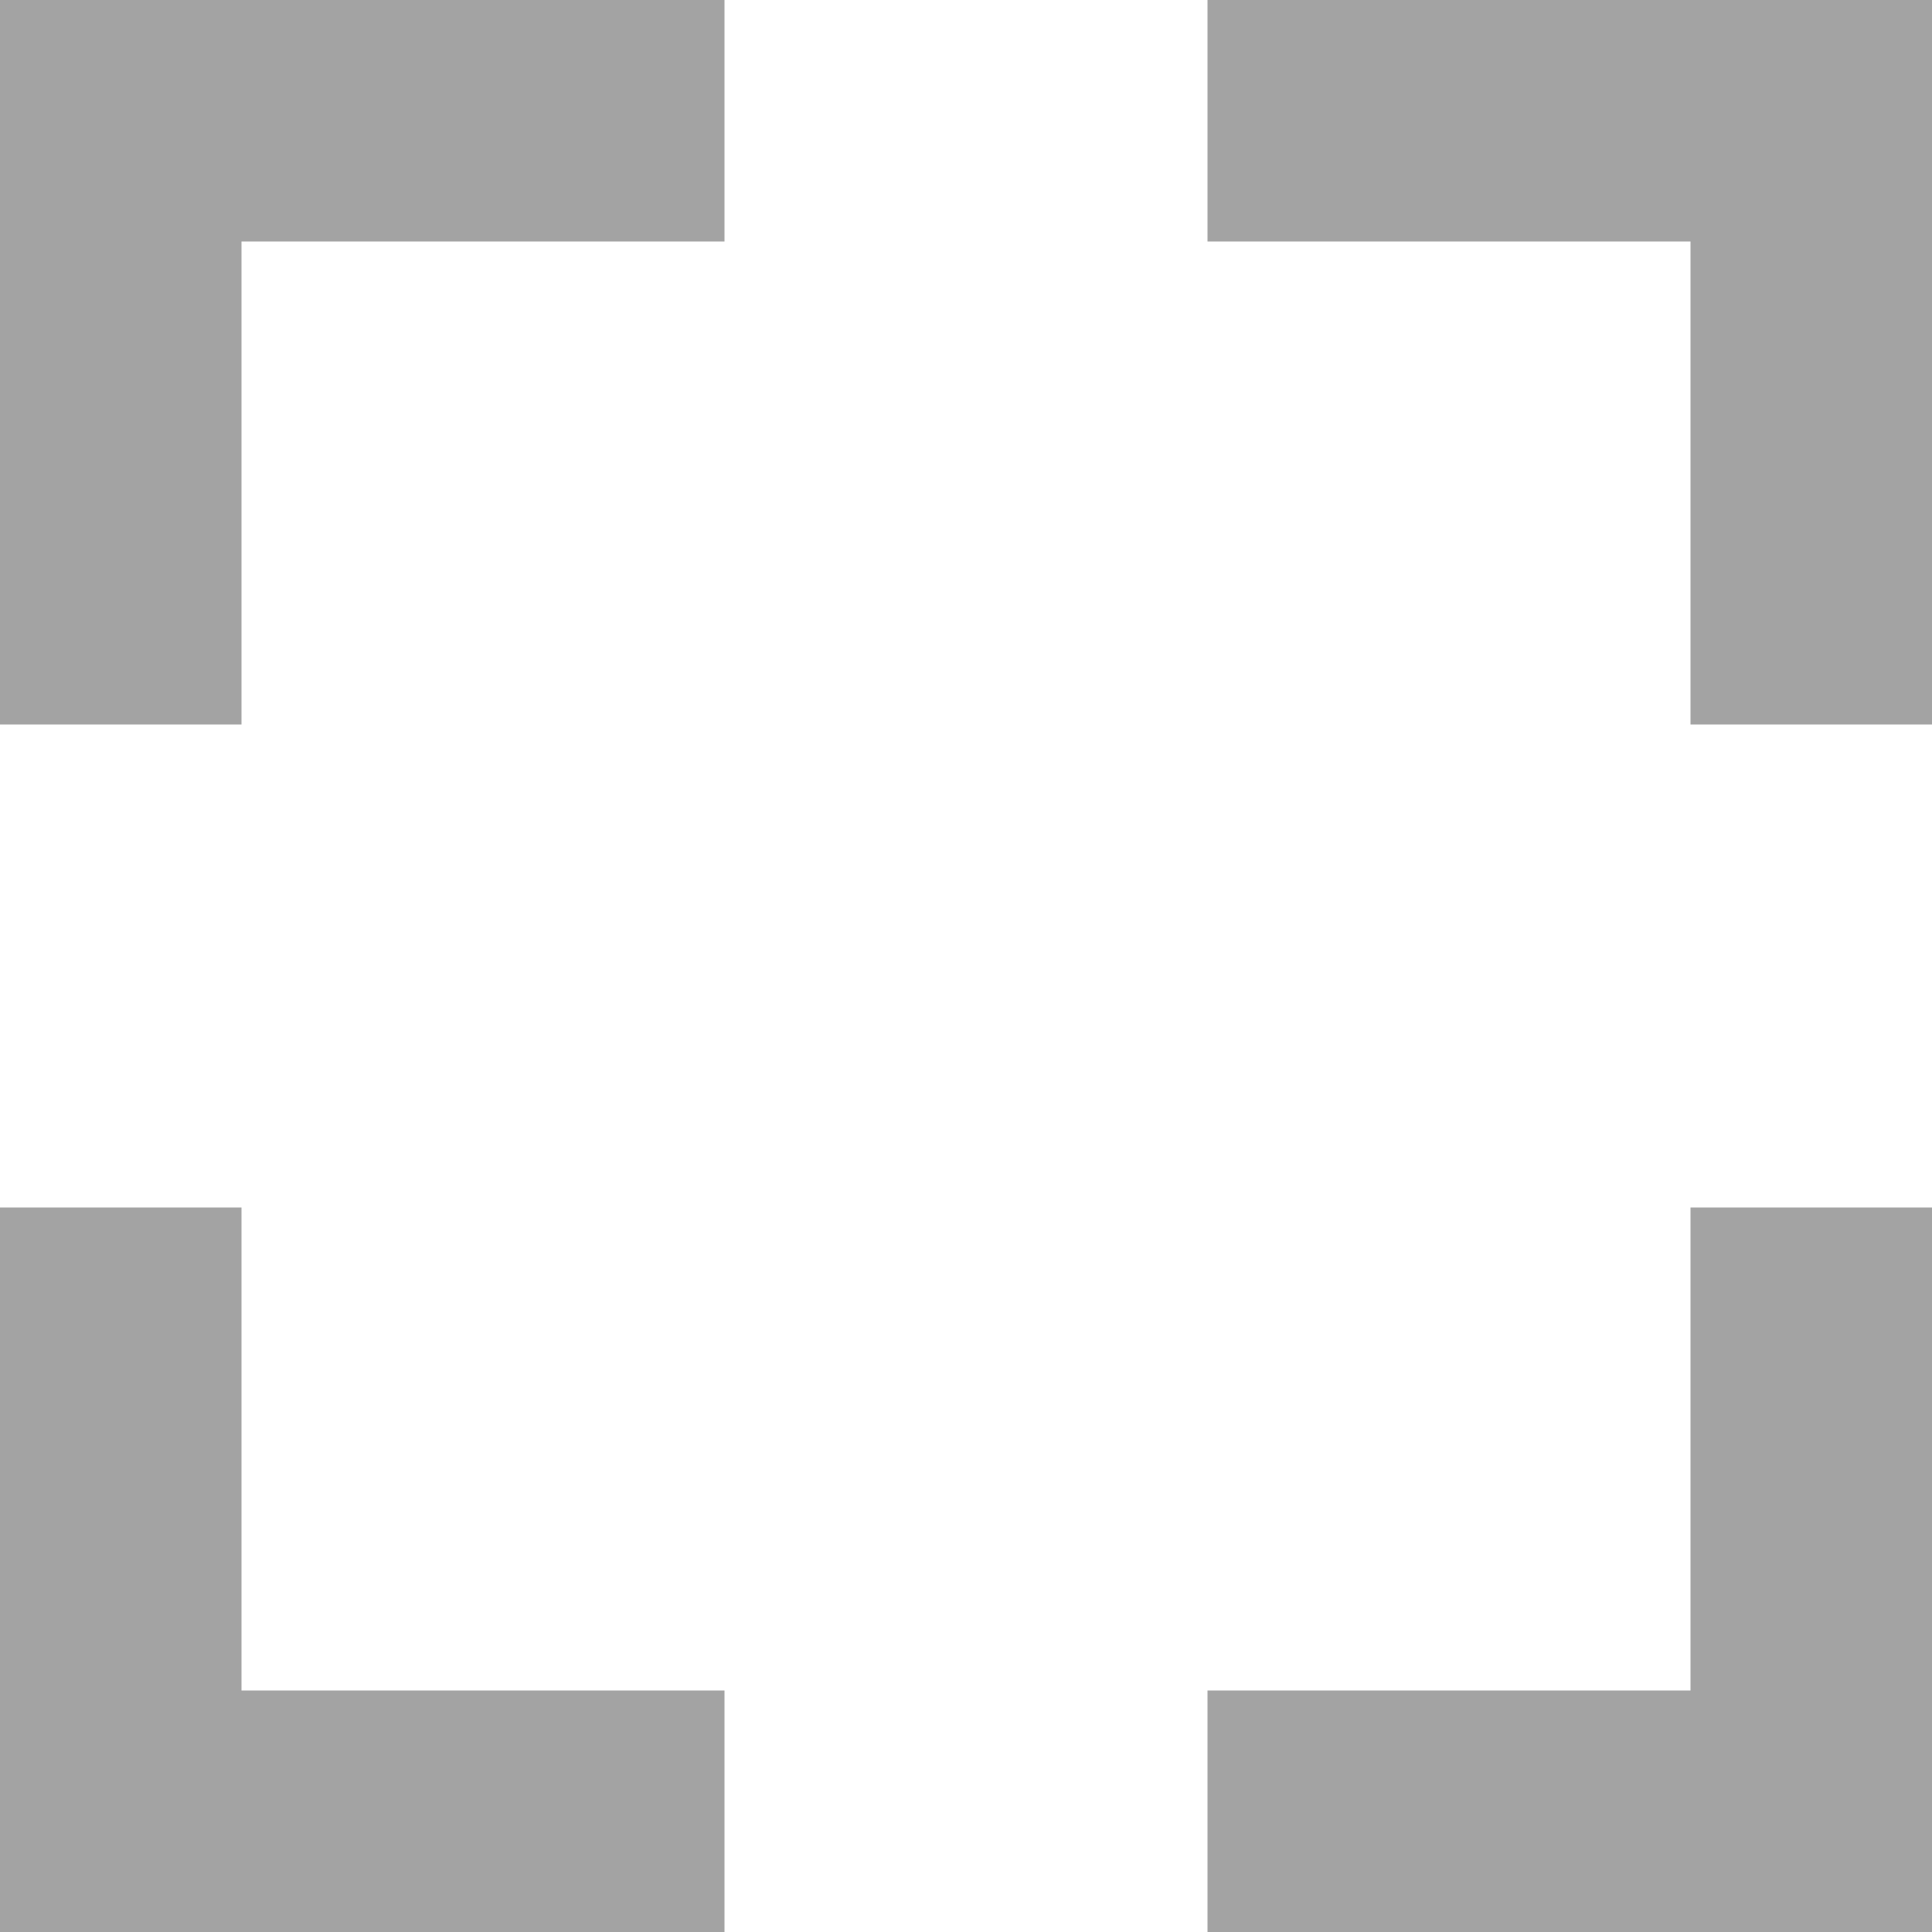
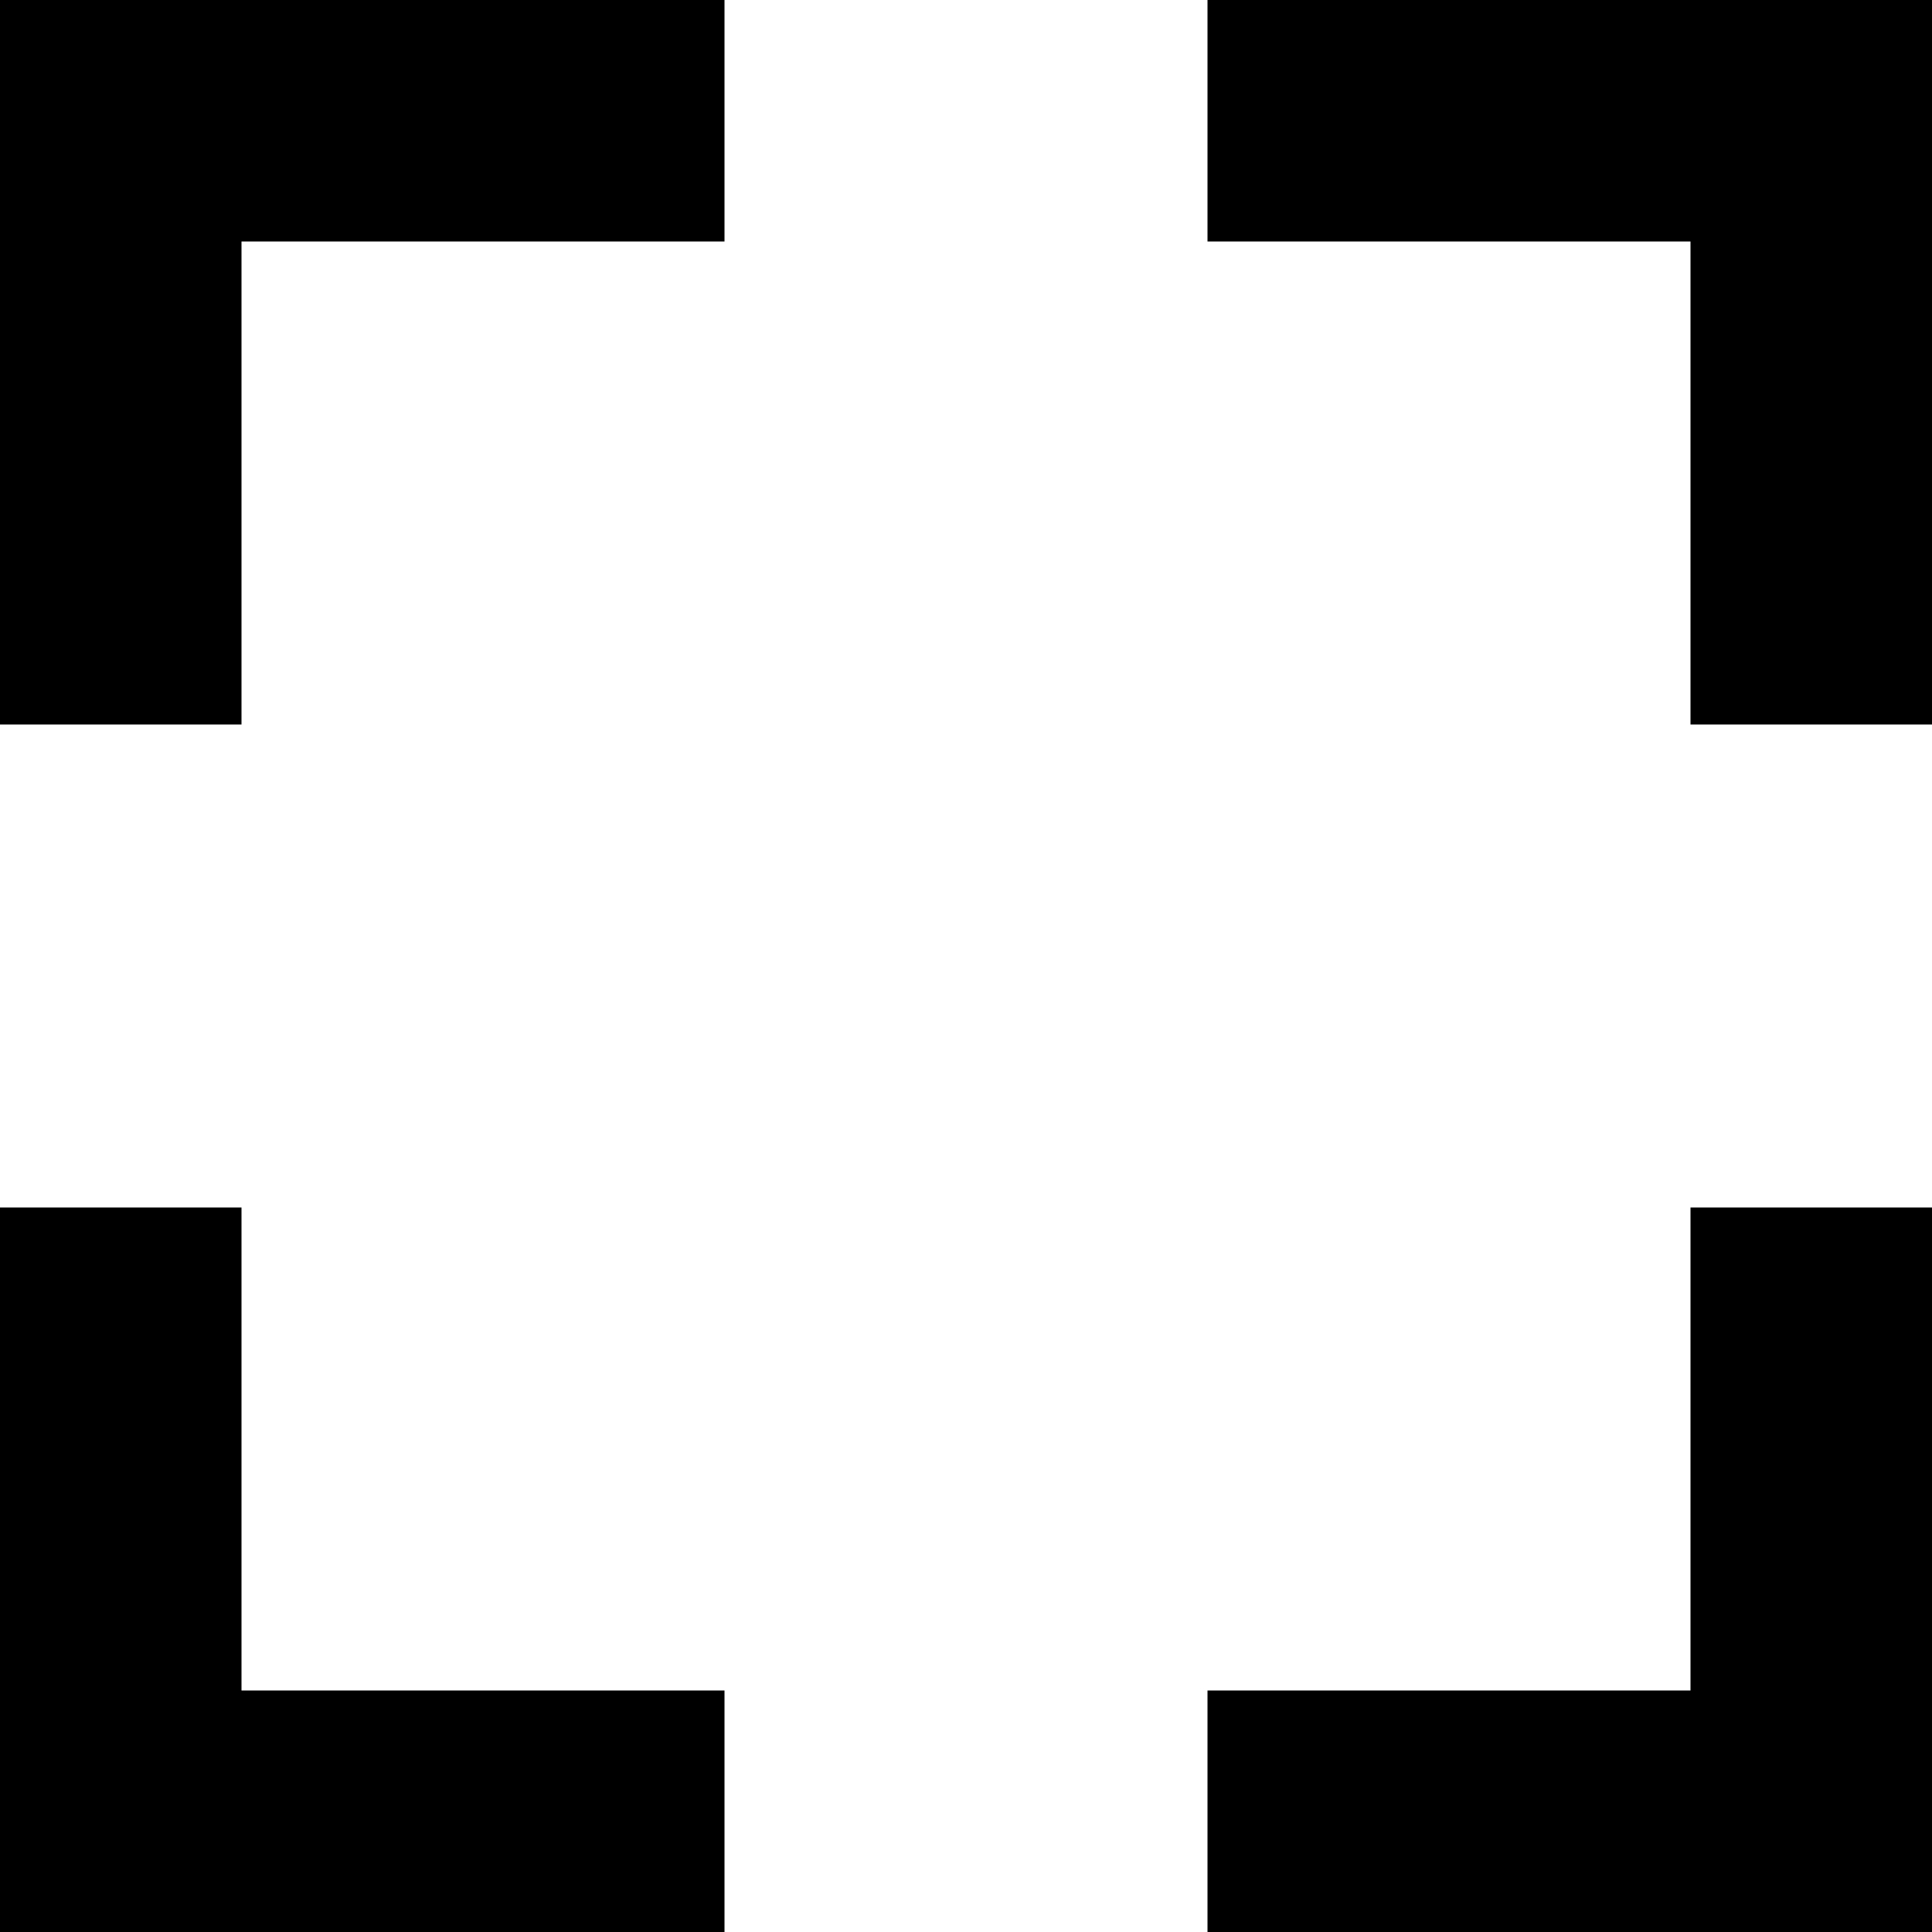
<svg xmlns="http://www.w3.org/2000/svg" preserveAspectRatio="none" overflow="visible" style="display: block;" width="8" height="8" viewBox="0 0 8 8" fill="none">
  <g id="Icons">
-     <path id="Vector" d="M3 0V1H1V3H0V0M5 1V0H8V3H7V1M7 5V7H5V8H8V5M1 5V7H3V8H0V5" fill="#A3A3A3" />
+     <path id="Vector" d="M3 0V1H1V3H0V0M5 1V0H8V3H7V1M7 5V7H5V8H8V5M1 5V7H3V8H0V5" fill="currentColor" />
  </g>
</svg>
